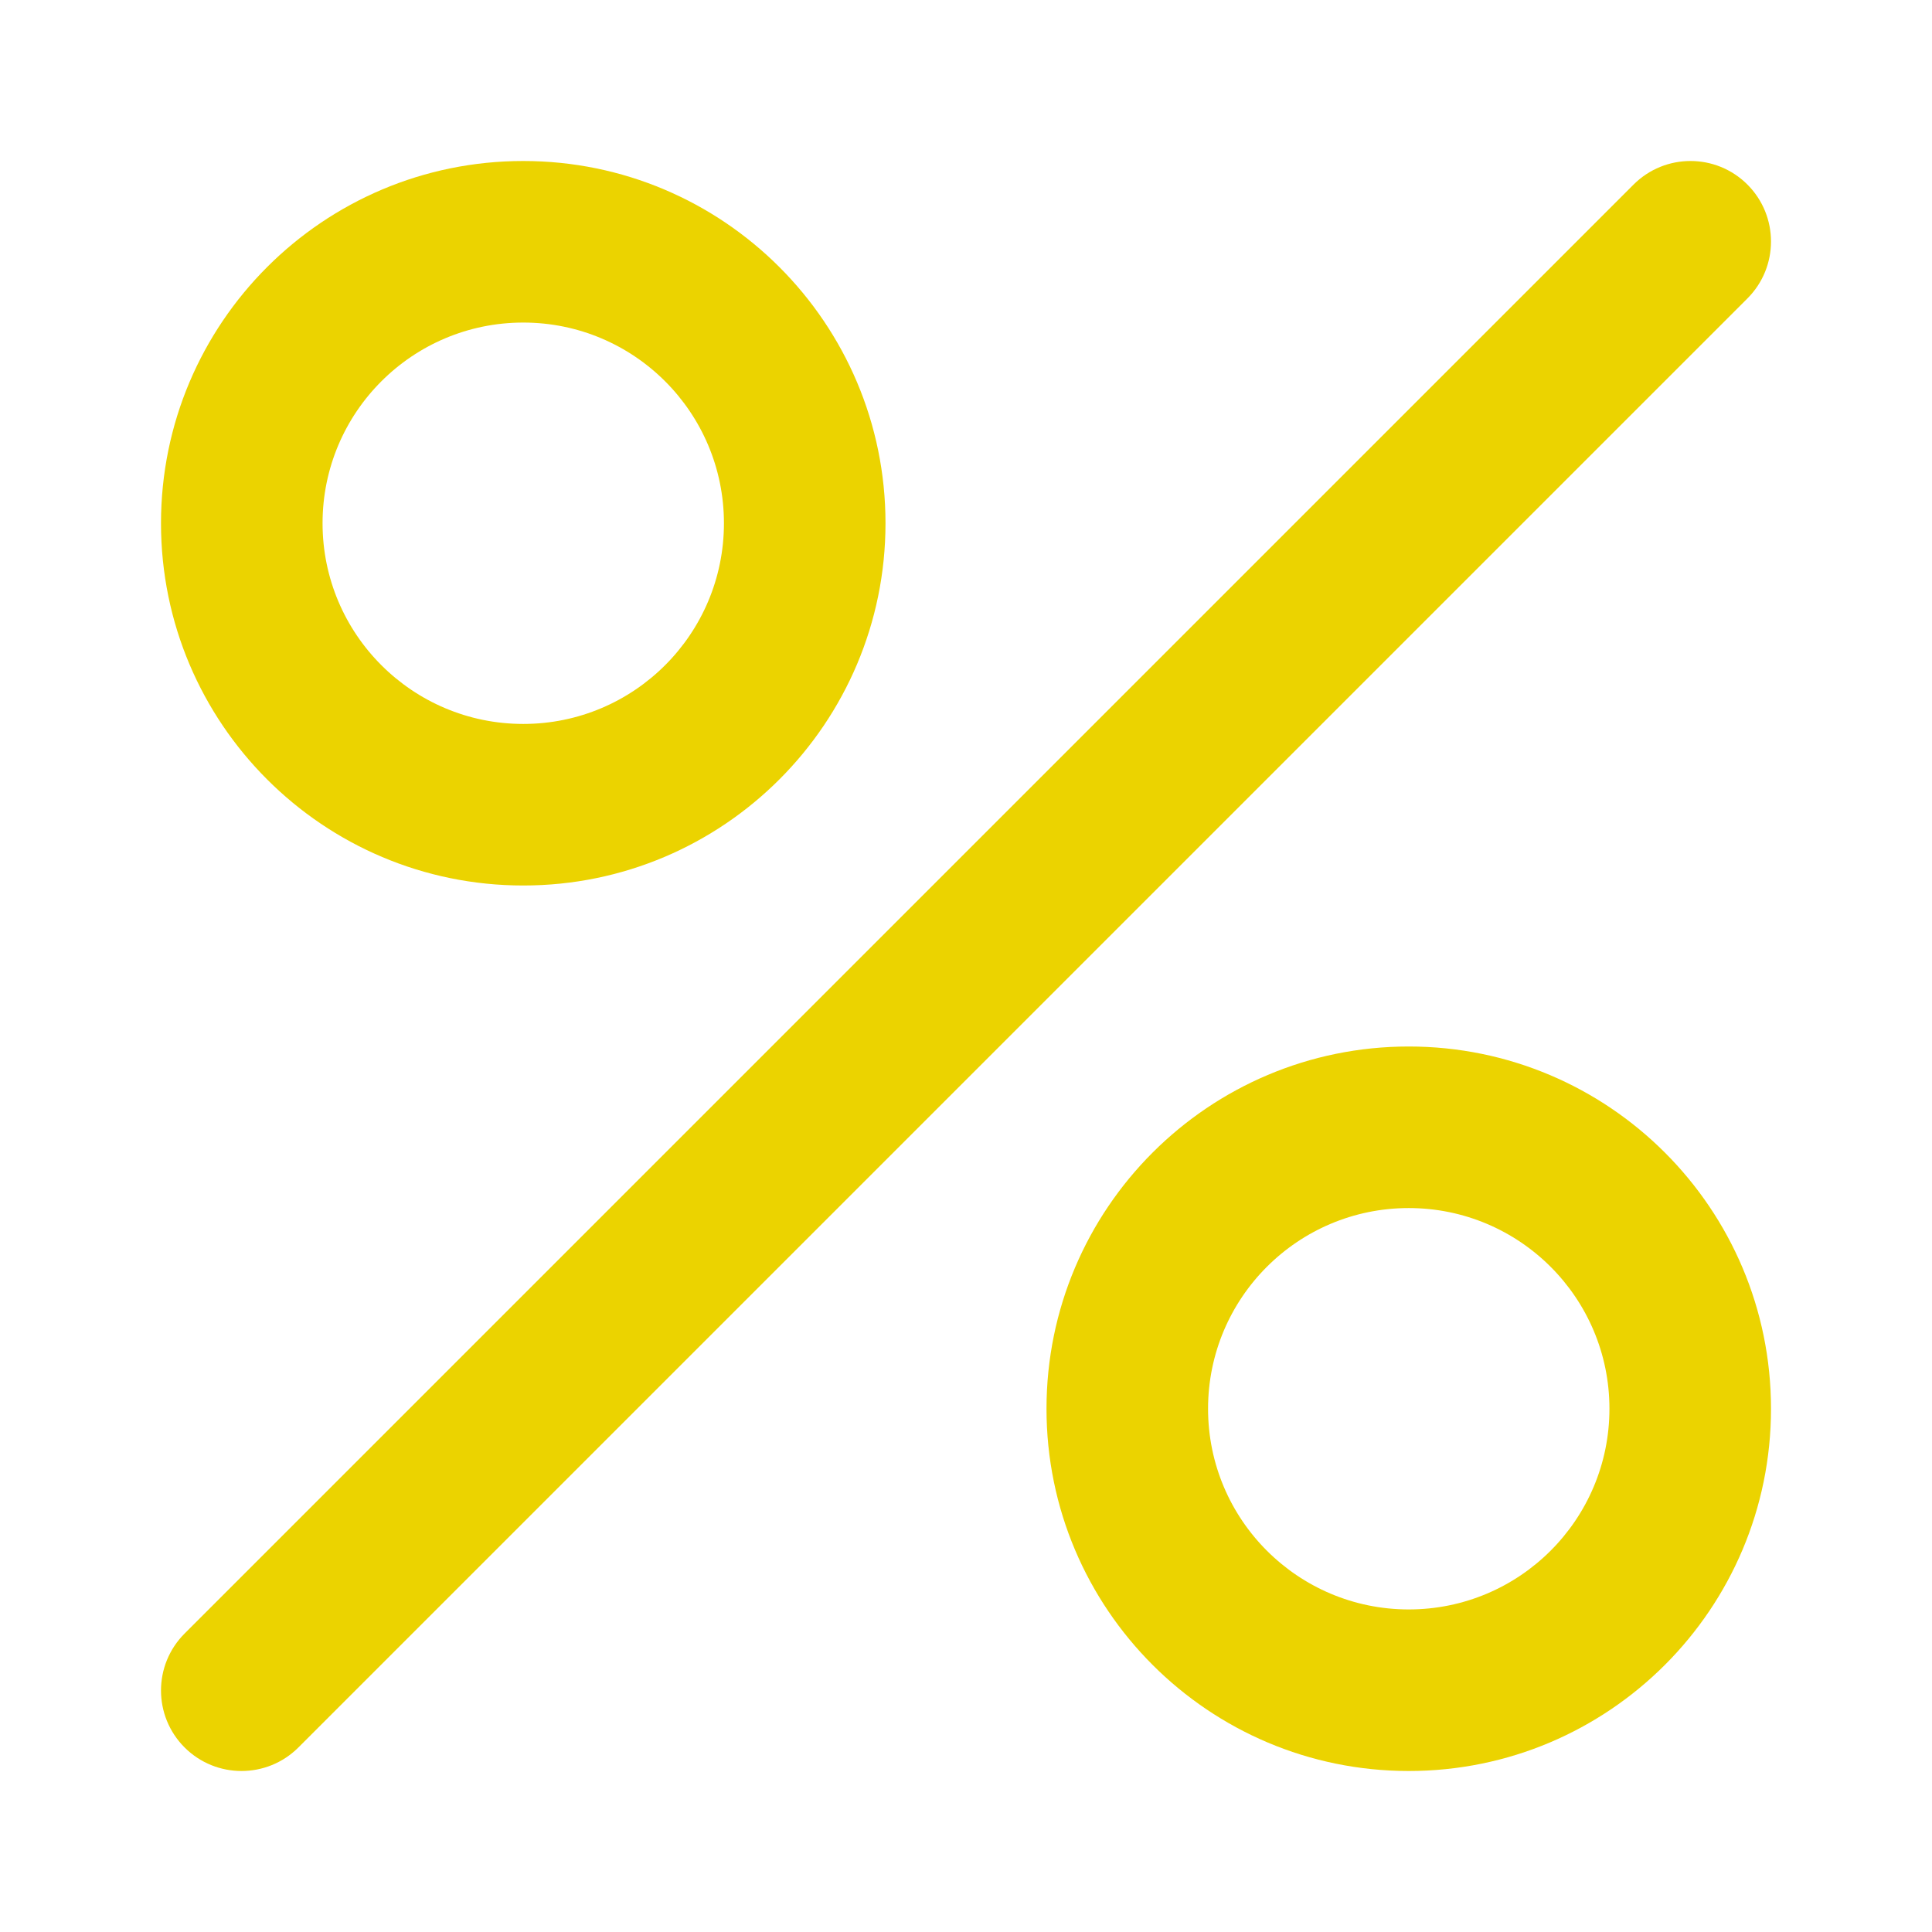
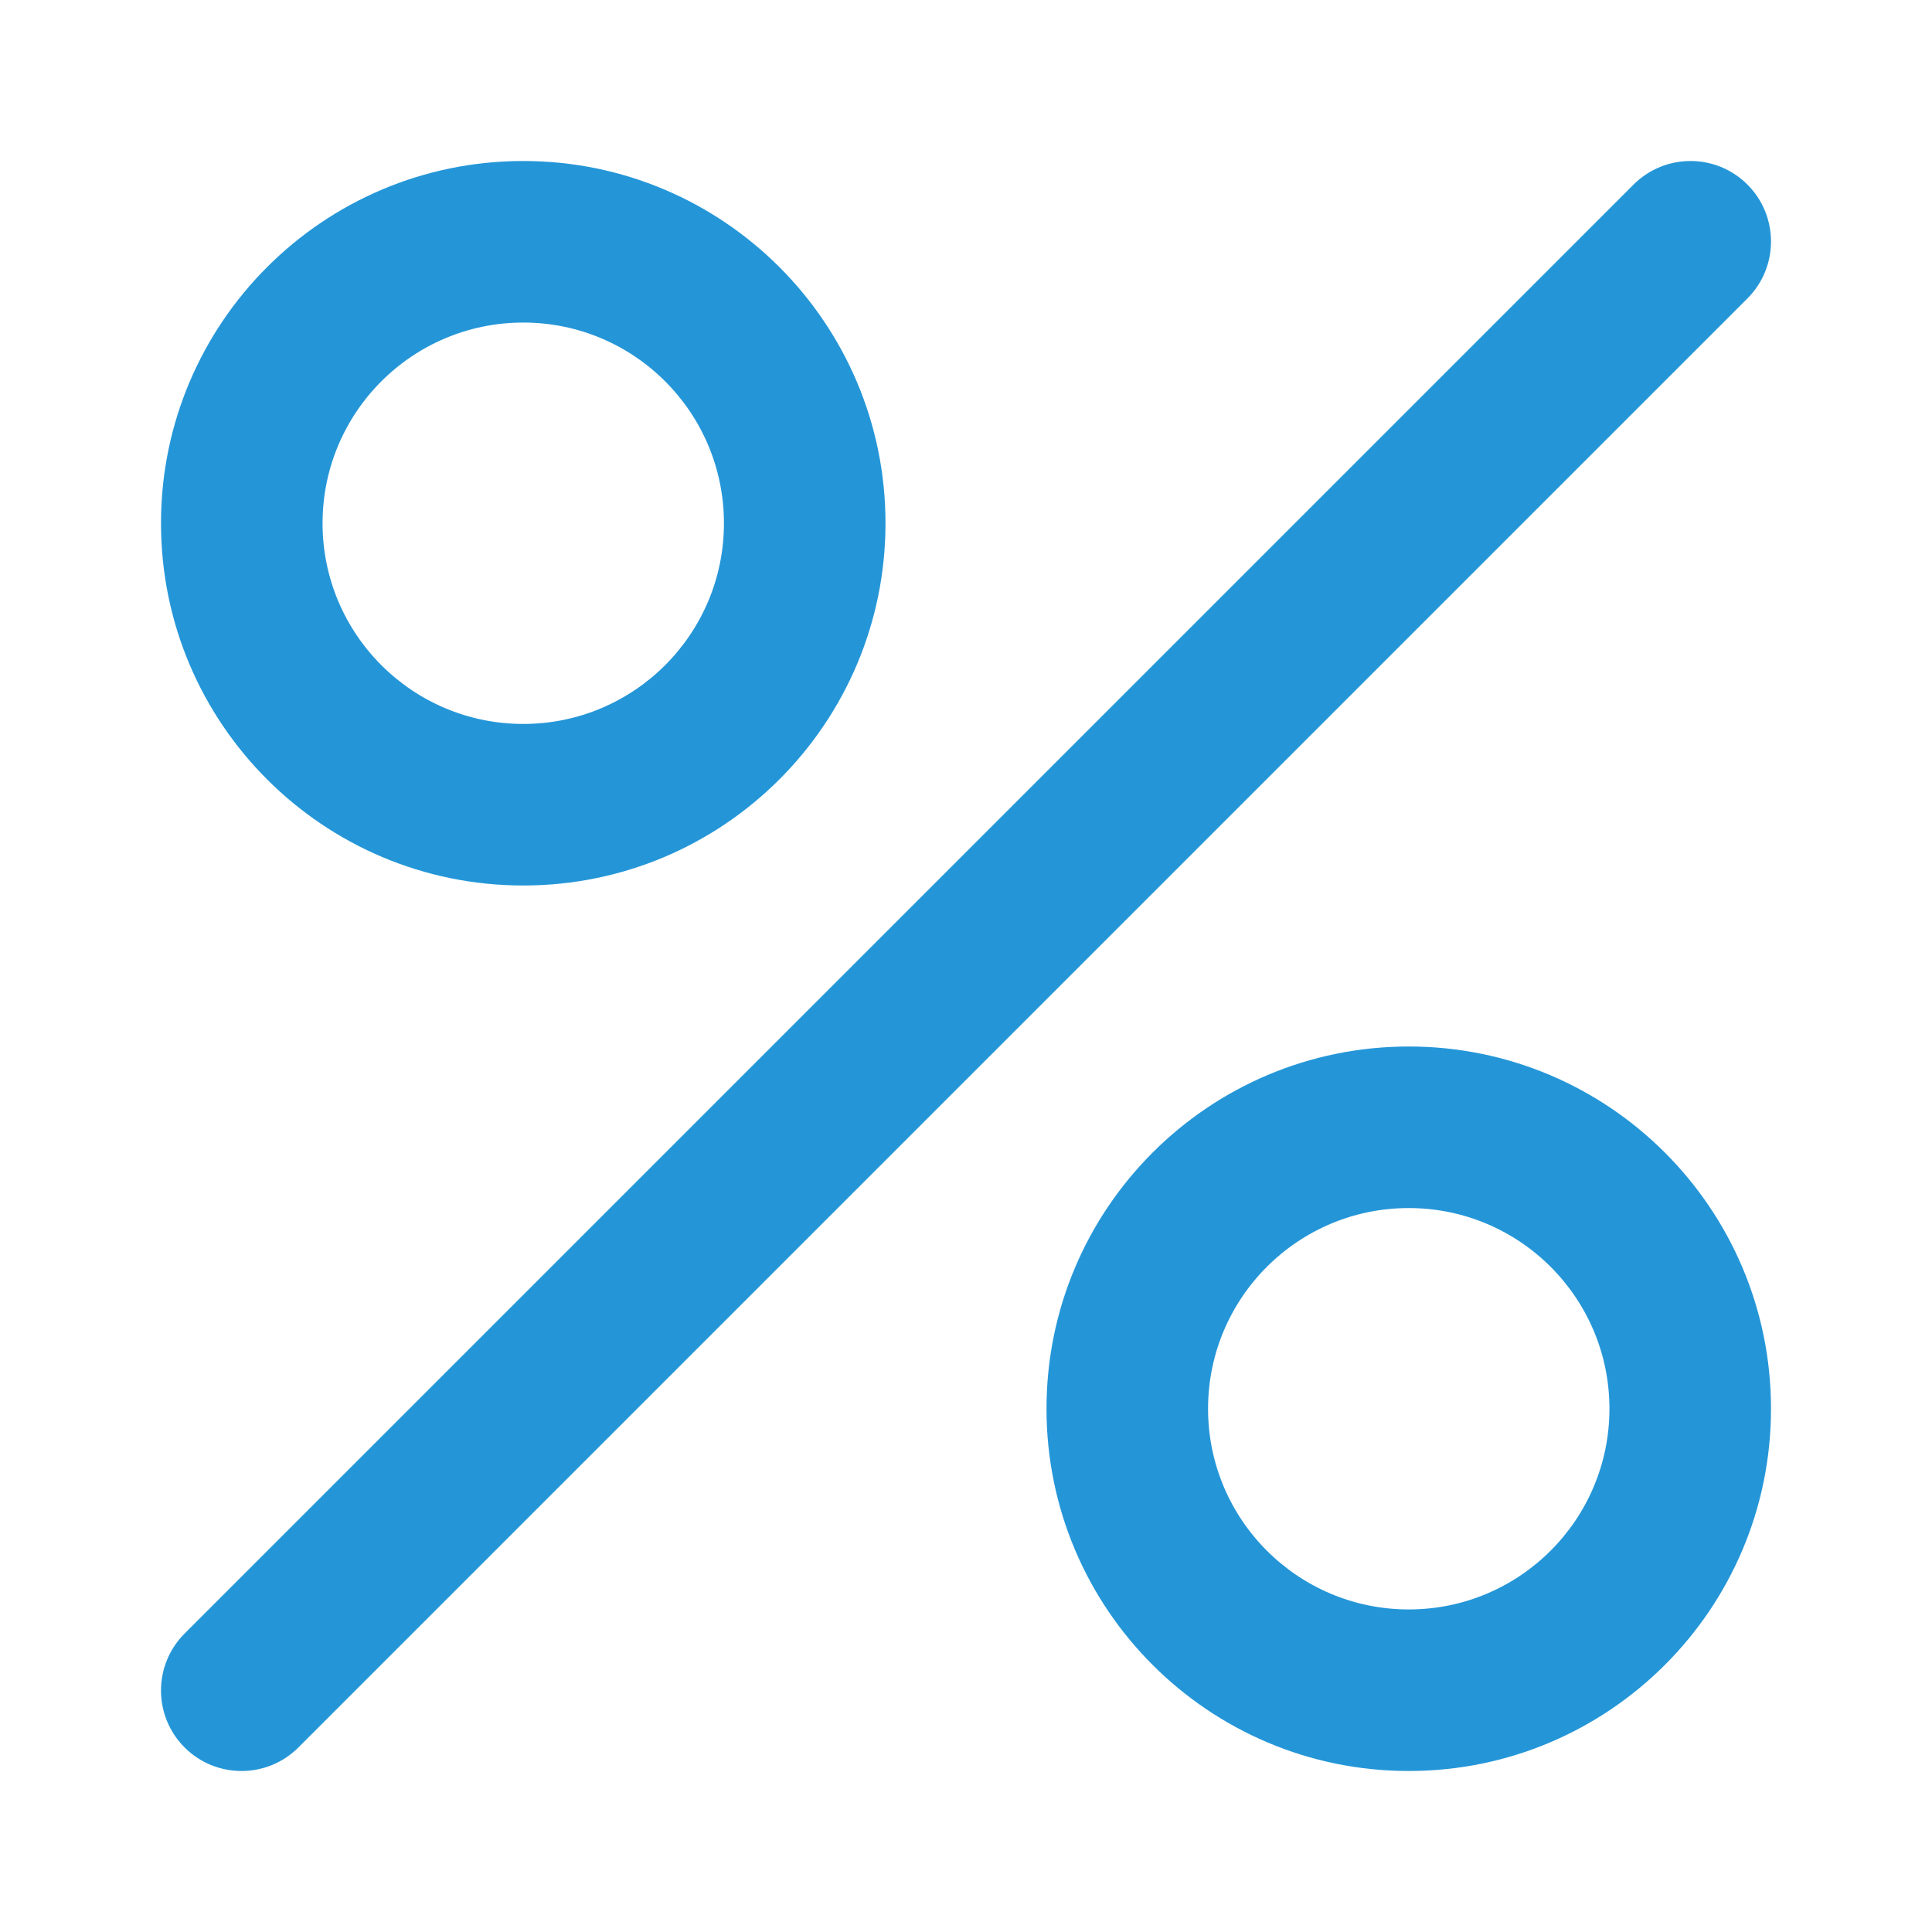
<svg xmlns="http://www.w3.org/2000/svg" width="90" height="90" viewBox="0 0 90 90" fill="none">
-   <path d="M81.402 13.902C82.866 12.437 82.866 10.063 81.402 8.598C79.937 7.134 77.563 7.134 76.098 8.598L8.598 76.098C7.134 77.563 7.134 79.937 8.598 81.402C10.063 82.866 12.437 82.866 13.902 81.402L81.402 13.902Z" fill="#EBD300" />
-   <path fill-rule="evenodd" clip-rule="evenodd" d="M41.25 24.375C41.25 33.695 33.695 41.25 24.375 41.25C15.055 41.25 7.5 33.695 7.5 24.375C7.5 15.055 15.055 7.5 24.375 7.5C33.695 7.5 41.25 15.055 41.25 24.375ZM15.026 24.375C15.026 29.538 19.212 33.724 24.375 33.724C29.538 33.724 33.724 29.538 33.724 24.375C33.724 19.212 29.538 15.026 24.375 15.026C19.212 15.026 15.026 19.212 15.026 24.375Z" fill="#EBD300" />
-   <path fill-rule="evenodd" clip-rule="evenodd" d="M82.5 65.625C82.5 74.945 74.945 82.5 65.625 82.5C56.305 82.5 48.75 74.945 48.75 65.625C48.75 56.305 56.305 48.75 65.625 48.75C74.945 48.75 82.5 56.305 82.5 65.625ZM56.276 65.625C56.276 70.788 60.462 74.974 65.625 74.974C70.788 74.974 74.974 70.788 74.974 65.625C74.974 60.462 70.788 56.276 65.625 56.276C60.462 56.276 56.276 60.462 56.276 65.625Z" fill="#EBD300" />
+   <path d="M81.402 13.902C82.866 12.437 82.866 10.063 81.402 8.598C79.937 7.134 77.563 7.134 76.098 8.598L8.598 76.098C7.134 77.563 7.134 79.937 8.598 81.402C10.063 82.866 12.437 82.866 13.902 81.402L81.402 13.902Z" fill="#2496D8" />
+   <path fill-rule="evenodd" clip-rule="evenodd" d="M41.25 24.375C41.25 33.695 33.695 41.25 24.375 41.25C15.055 41.25 7.5 33.695 7.5 24.375C7.5 15.055 15.055 7.5 24.375 7.5C33.695 7.5 41.25 15.055 41.25 24.375ZM15.026 24.375C15.026 29.538 19.212 33.724 24.375 33.724C29.538 33.724 33.724 29.538 33.724 24.375C33.724 19.212 29.538 15.026 24.375 15.026C19.212 15.026 15.026 19.212 15.026 24.375Z" fill="#2496D8" />
+   <path fill-rule="evenodd" clip-rule="evenodd" d="M82.5 65.625C82.5 74.945 74.945 82.5 65.625 82.5C56.305 82.5 48.75 74.945 48.75 65.625C48.75 56.305 56.305 48.75 65.625 48.75C74.945 48.75 82.5 56.305 82.5 65.625ZM56.276 65.625C56.276 70.788 60.462 74.974 65.625 74.974C70.788 74.974 74.974 70.788 74.974 65.625C74.974 60.462 70.788 56.276 65.625 56.276C60.462 56.276 56.276 60.462 56.276 65.625Z" fill="#2496D8" />
</svg>
